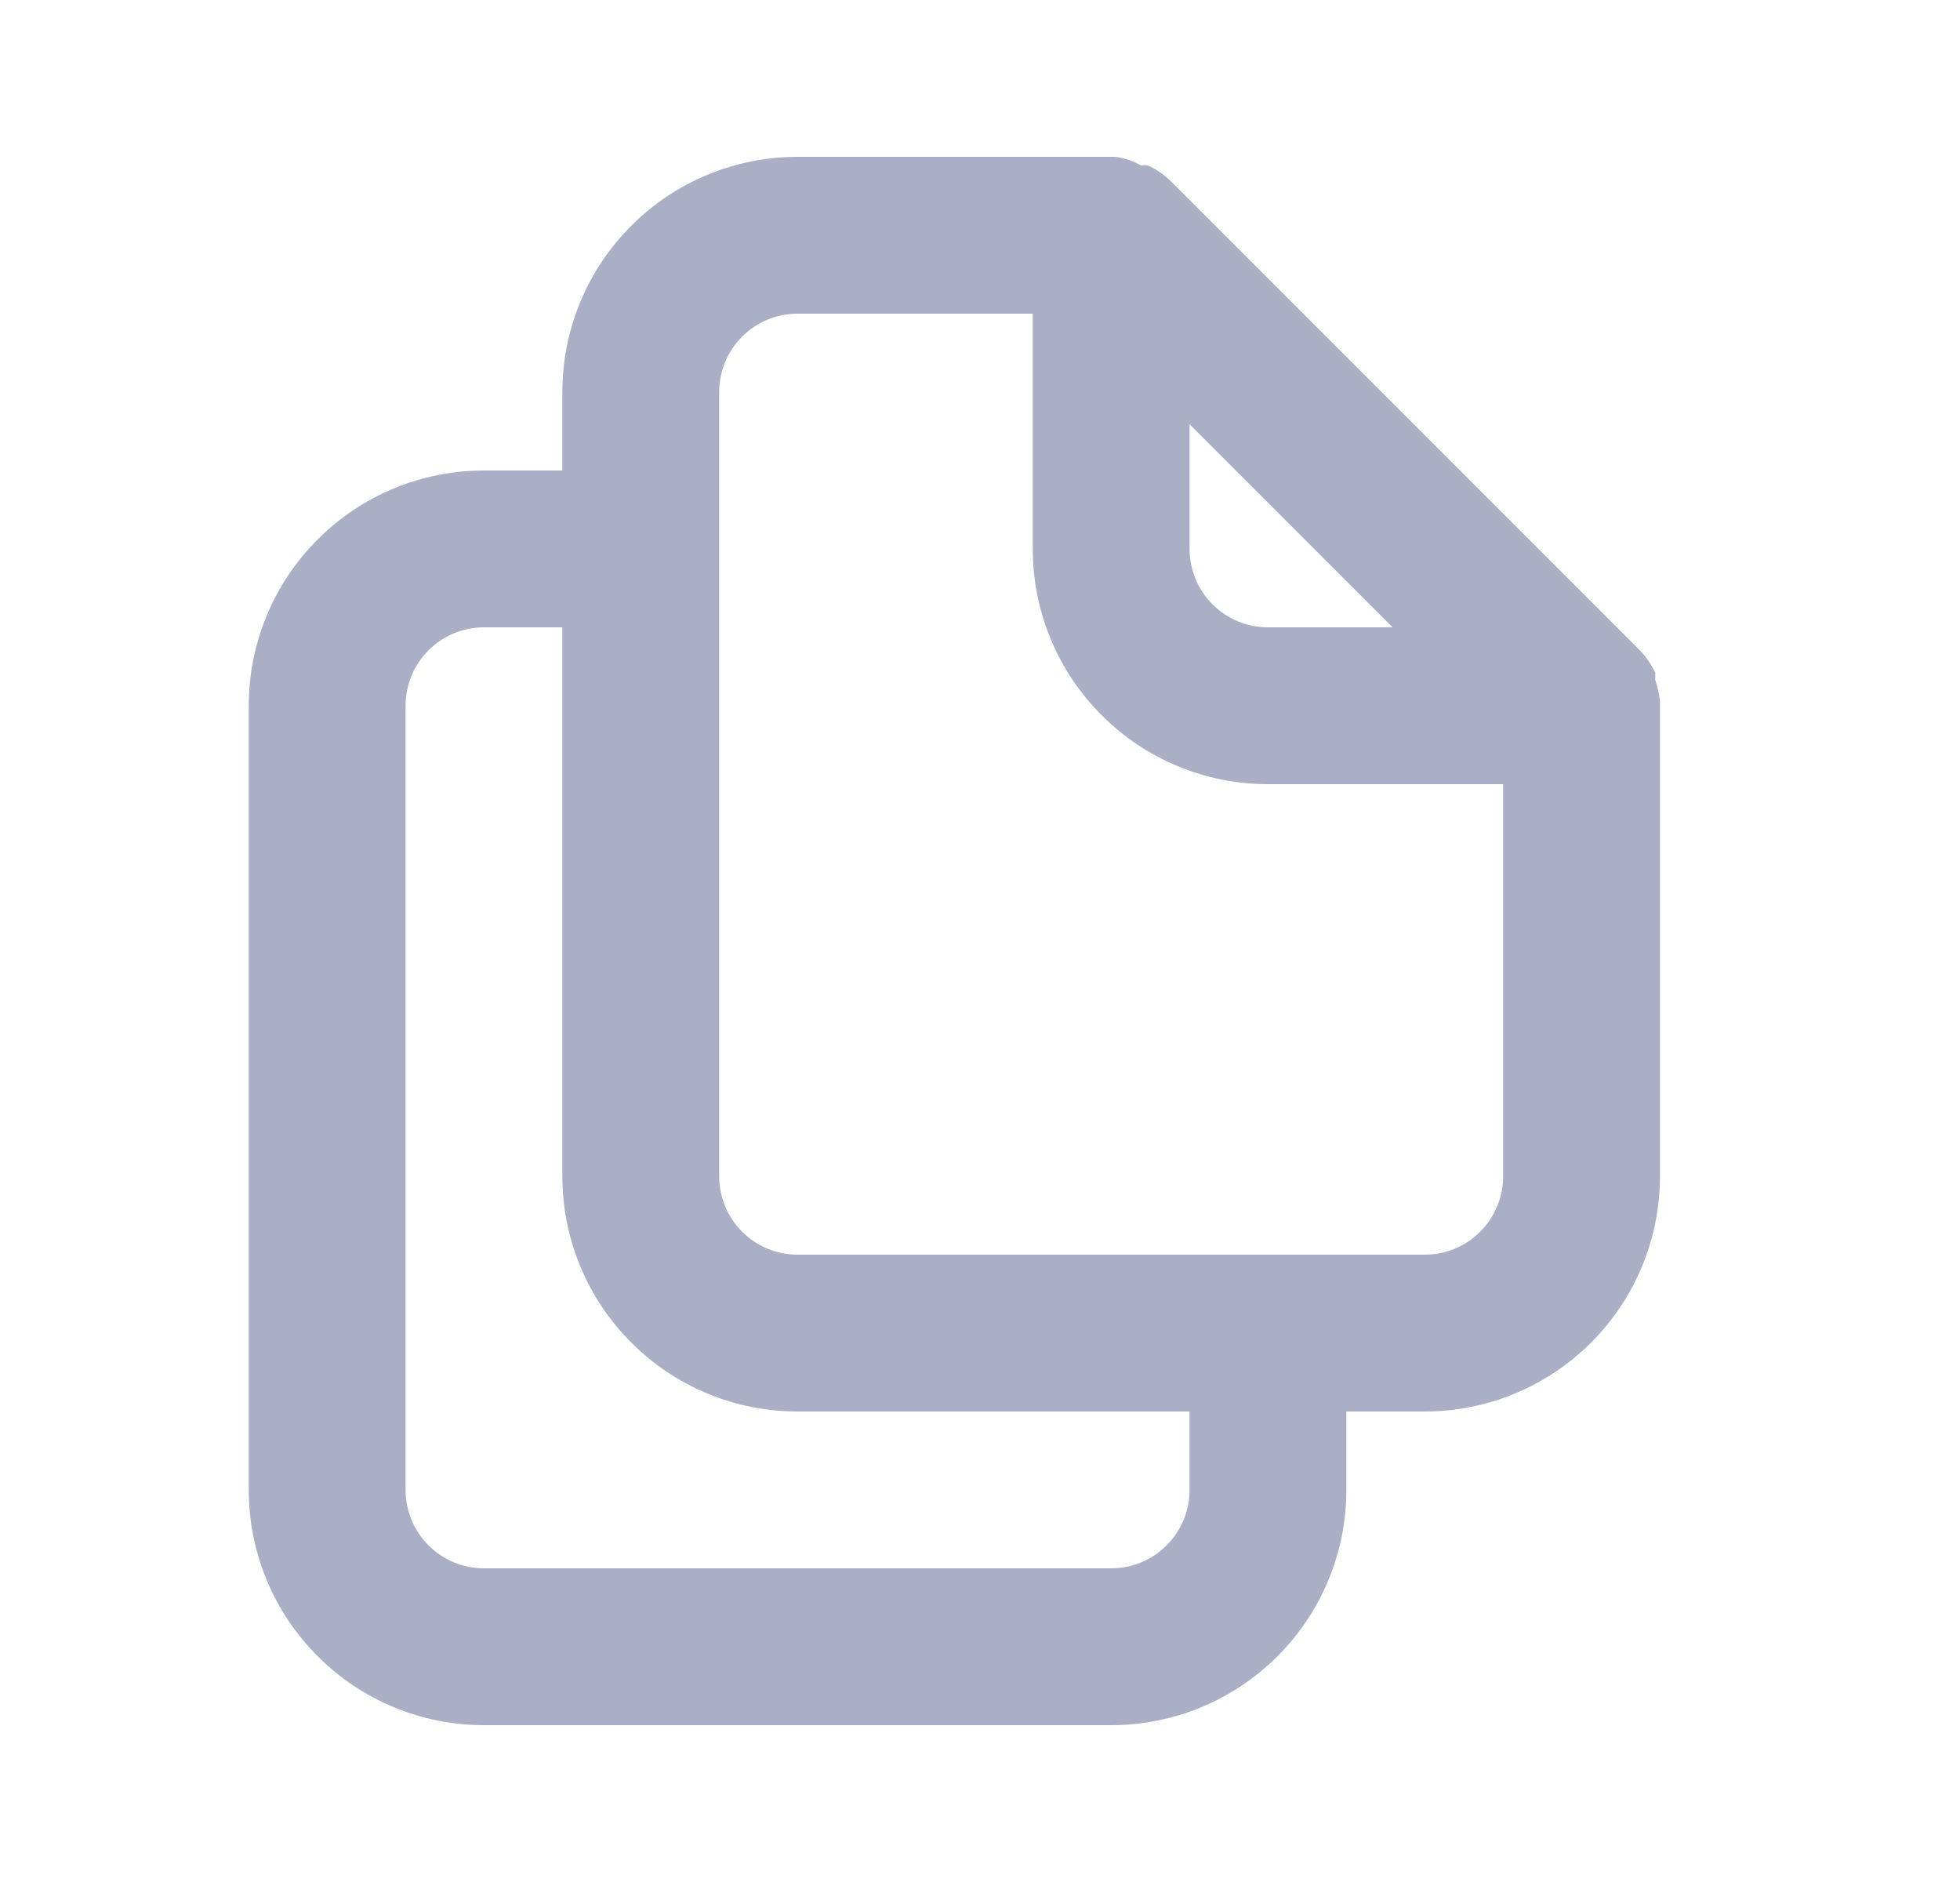
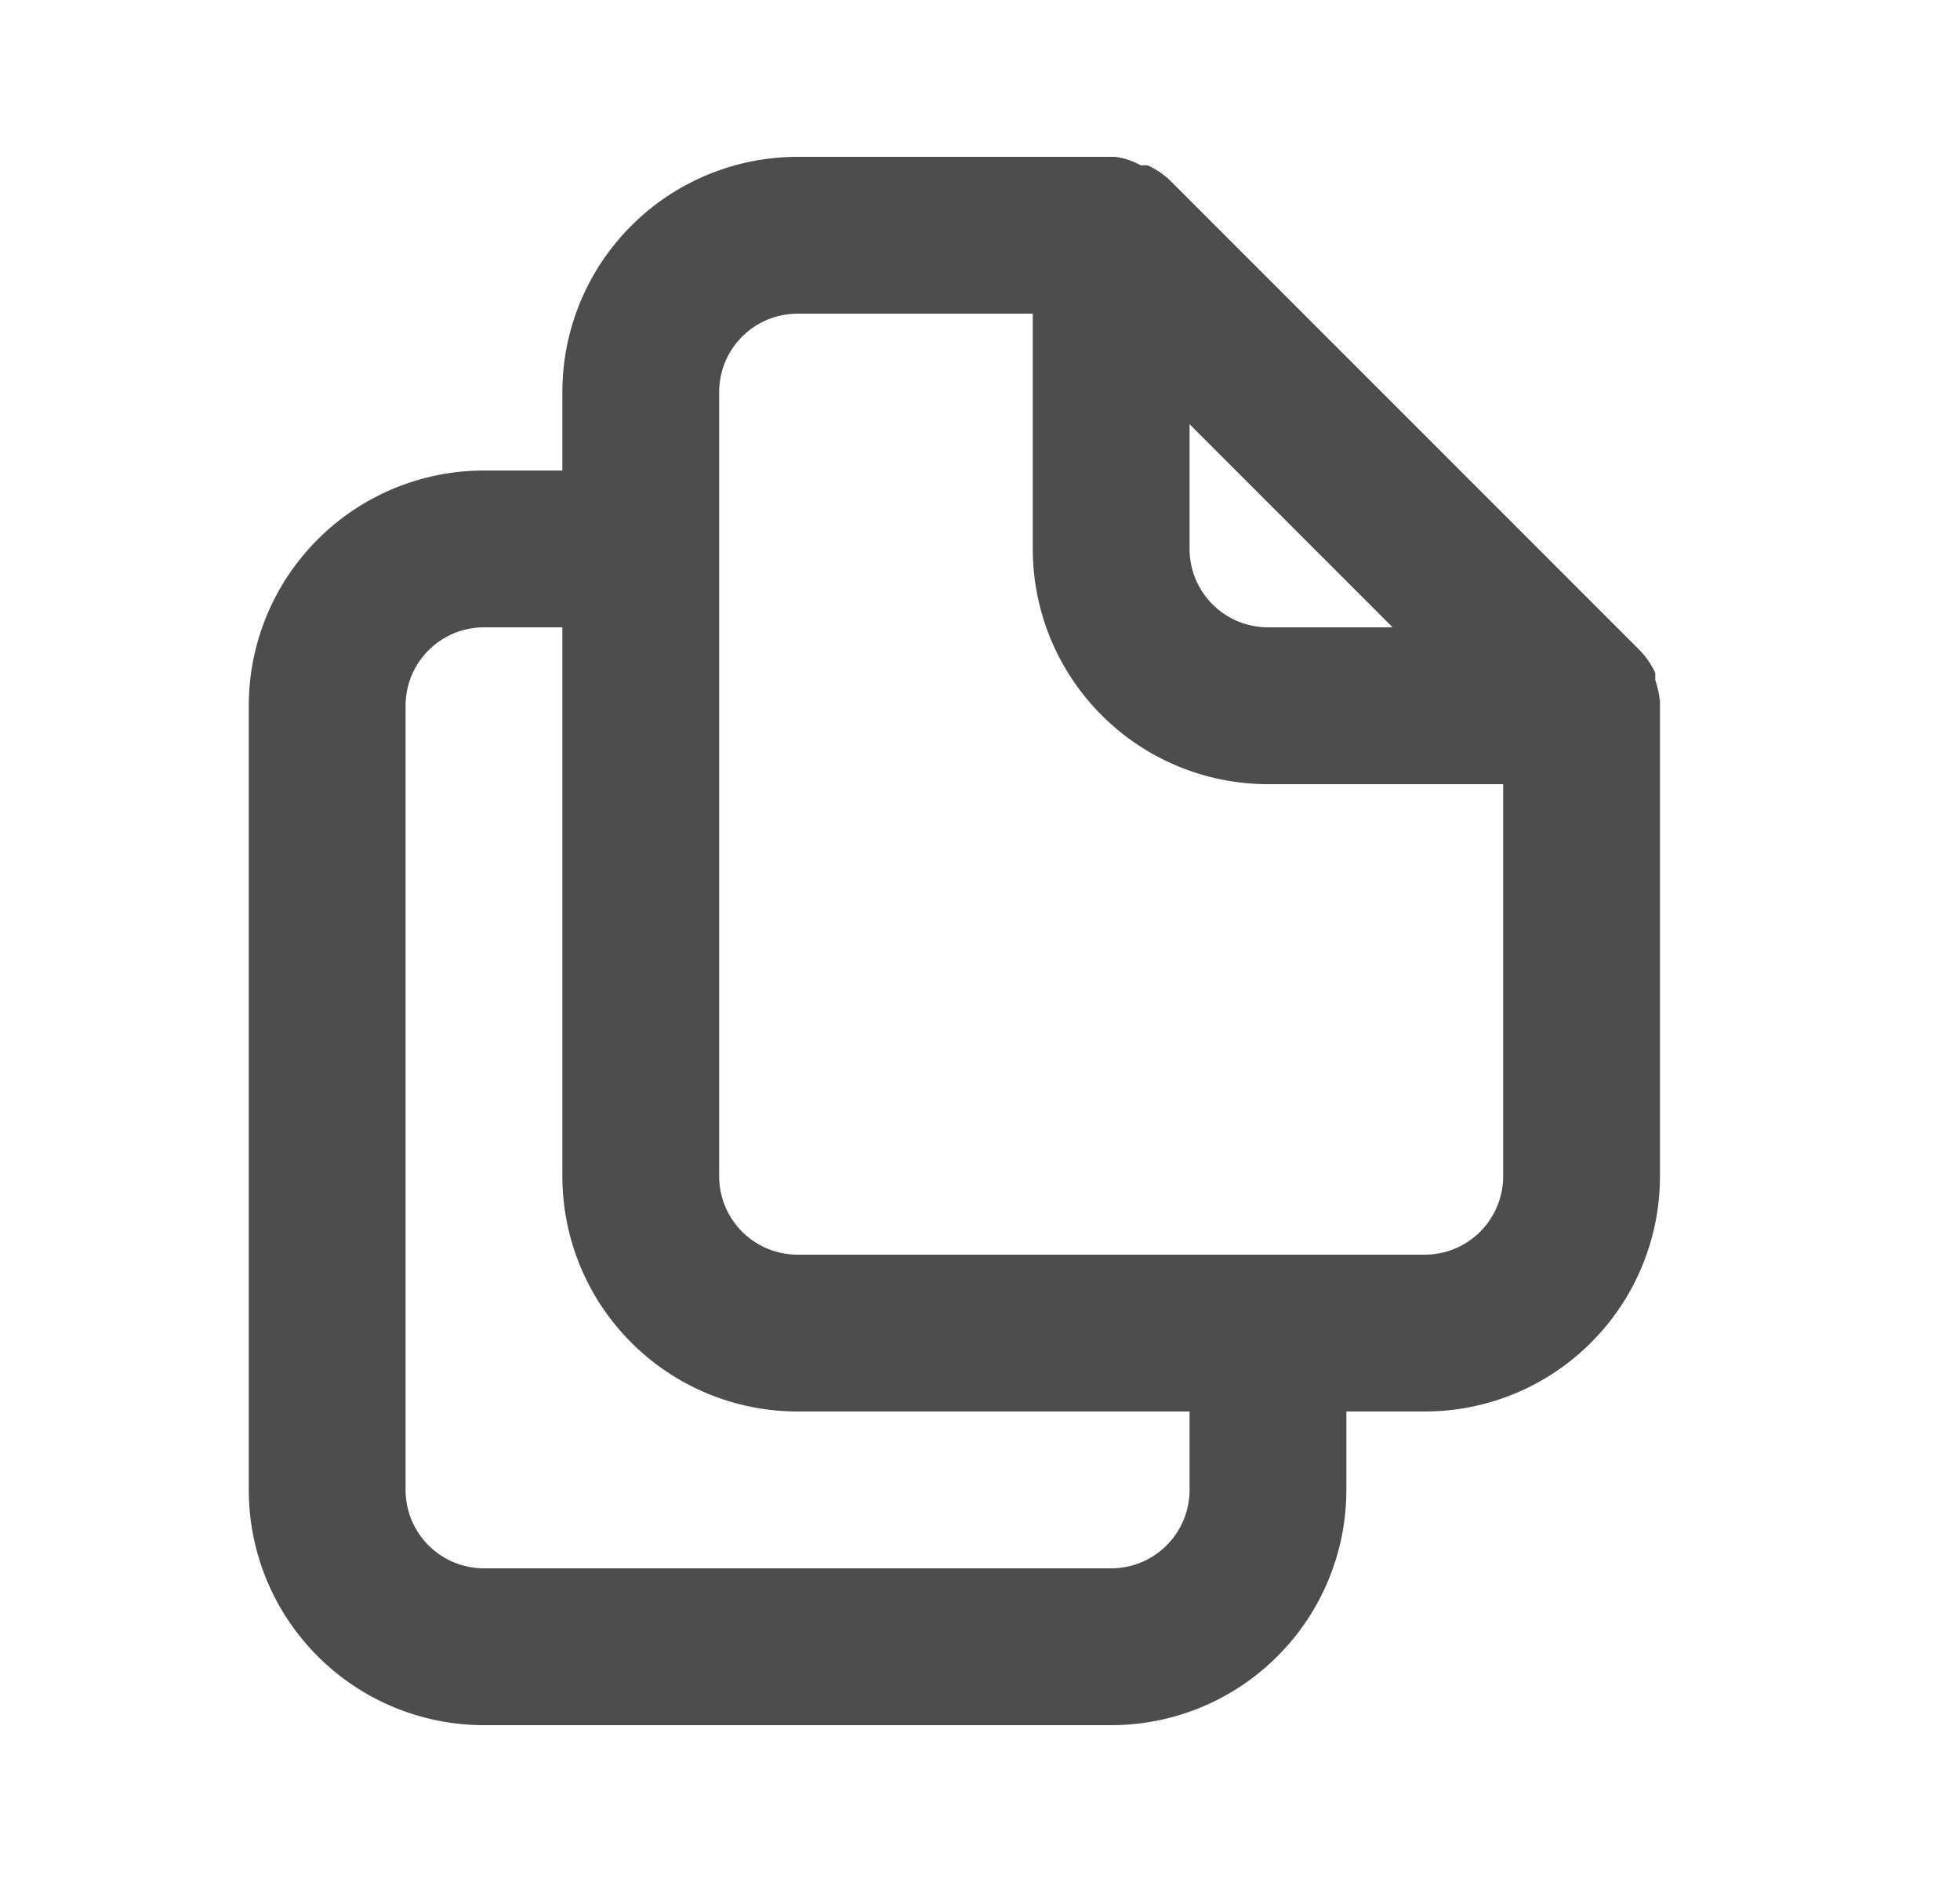
<svg xmlns="http://www.w3.org/2000/svg" width="25" height="24" viewBox="0 0 25 24" fill="none">
-   <path d="M21.173 8.94C21.162 8.848 21.142 8.758 21.113 8.67V8.58C21.065 8.477 21.001 8.383 20.923 8.3L14.923 2.3C14.84 2.222 14.746 2.158 14.643 2.11C14.613 2.106 14.583 2.106 14.553 2.11C14.451 2.052 14.339 2.014 14.223 2H10.173C9.377 2 8.614 2.316 8.052 2.879C7.489 3.441 7.173 4.204 7.173 5V6H6.173C5.377 6 4.614 6.316 4.052 6.879C3.489 7.441 3.173 8.204 3.173 9V19C3.173 19.796 3.489 20.559 4.052 21.121C4.614 21.684 5.377 22 6.173 22H14.173C14.969 22 15.732 21.684 16.294 21.121C16.857 20.559 17.173 19.796 17.173 19V18H18.173C18.968 18 19.732 17.684 20.294 17.121C20.857 16.559 21.173 15.796 21.173 15V9C21.173 9 21.173 9 21.173 8.94ZM15.173 5.41L17.763 8H16.173C15.908 8 15.653 7.895 15.466 7.707C15.278 7.52 15.173 7.265 15.173 7V5.41ZM15.173 19C15.173 19.265 15.068 19.52 14.88 19.707C14.692 19.895 14.438 20 14.173 20H6.173C5.908 20 5.653 19.895 5.466 19.707C5.278 19.52 5.173 19.265 5.173 19V9C5.173 8.735 5.278 8.48 5.466 8.293C5.653 8.105 5.908 8 6.173 8H7.173V15C7.173 15.796 7.489 16.559 8.052 17.121C8.614 17.684 9.377 18 10.173 18H15.173V19ZM19.173 15C19.173 15.265 19.067 15.52 18.88 15.707C18.692 15.895 18.438 16 18.173 16H10.173C9.908 16 9.653 15.895 9.466 15.707C9.278 15.52 9.173 15.265 9.173 15V5C9.173 4.735 9.278 4.48 9.466 4.293C9.653 4.105 9.908 4 10.173 4H13.173V7C13.173 7.796 13.489 8.559 14.052 9.121C14.614 9.684 15.377 10 16.173 10H19.173V15Z" fill="#AAAFC5" />
+   <path d="M21.173 8.94C21.162 8.848 21.142 8.758 21.113 8.67V8.58C21.065 8.477 21.001 8.383 20.923 8.3L14.923 2.3C14.84 2.222 14.746 2.158 14.643 2.11C14.613 2.106 14.583 2.106 14.553 2.11C14.451 2.052 14.339 2.014 14.223 2H10.173C9.377 2 8.614 2.316 8.052 2.879C7.489 3.441 7.173 4.204 7.173 5V6H6.173C5.377 6 4.614 6.316 4.052 6.879C3.489 7.441 3.173 8.204 3.173 9V19C3.173 19.796 3.489 20.559 4.052 21.121C4.614 21.684 5.377 22 6.173 22H14.173C14.969 22 15.732 21.684 16.294 21.121C16.857 20.559 17.173 19.796 17.173 19V18H18.173C18.968 18 19.732 17.684 20.294 17.121C20.857 16.559 21.173 15.796 21.173 15V9C21.173 9 21.173 9 21.173 8.94ZM15.173 5.41L17.763 8H16.173C15.908 8 15.653 7.895 15.466 7.707C15.278 7.52 15.173 7.265 15.173 7V5.41ZM15.173 19C15.173 19.265 15.068 19.52 14.88 19.707C14.692 19.895 14.438 20 14.173 20H6.173C5.908 20 5.653 19.895 5.466 19.707C5.278 19.52 5.173 19.265 5.173 19V9C5.173 8.735 5.278 8.48 5.466 8.293C5.653 8.105 5.908 8 6.173 8H7.173V15C7.173 15.796 7.489 16.559 8.052 17.121C8.614 17.684 9.377 18 10.173 18H15.173V19ZM19.173 15C19.173 15.265 19.067 15.52 18.88 15.707C18.692 15.895 18.438 16 18.173 16H10.173C9.908 16 9.653 15.895 9.466 15.707C9.278 15.52 9.173 15.265 9.173 15V5C9.173 4.735 9.278 4.48 9.466 4.293C9.653 4.105 9.908 4 10.173 4H13.173V7C13.173 7.796 13.489 8.559 14.052 9.121C14.614 9.684 15.377 10 16.173 10H19.173V15Z" fill="#4D4D4D" />
</svg>
